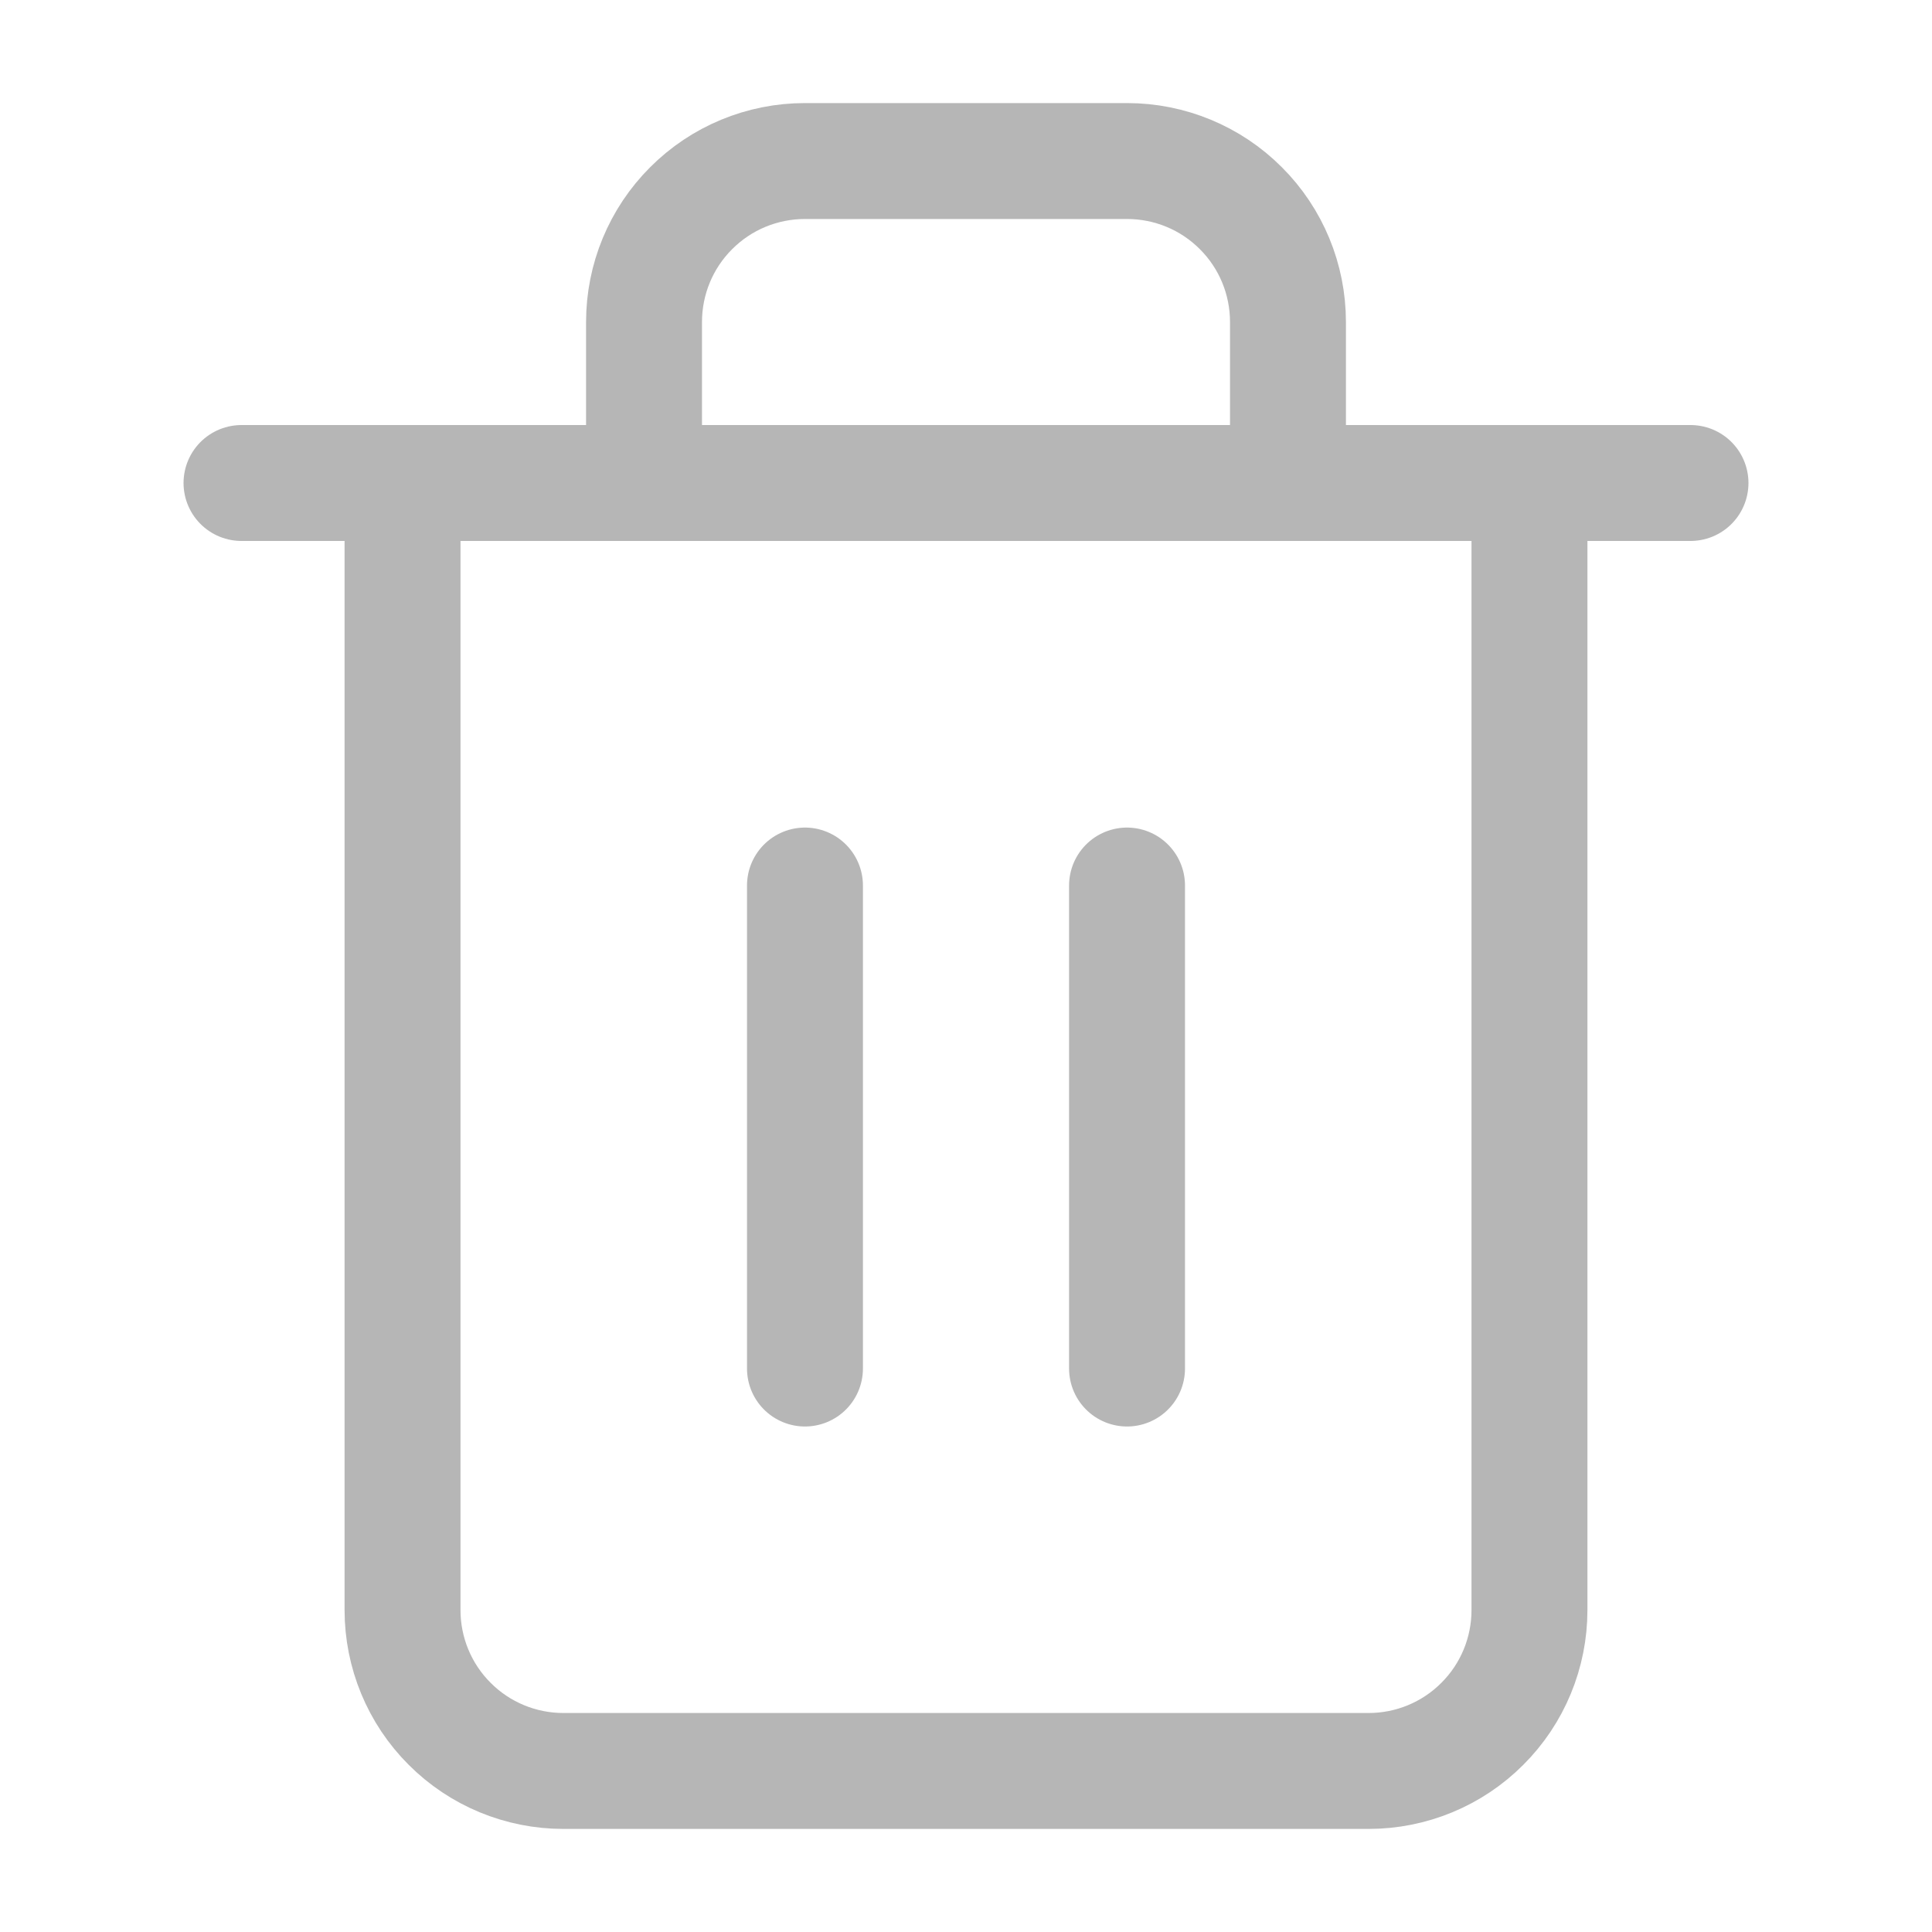
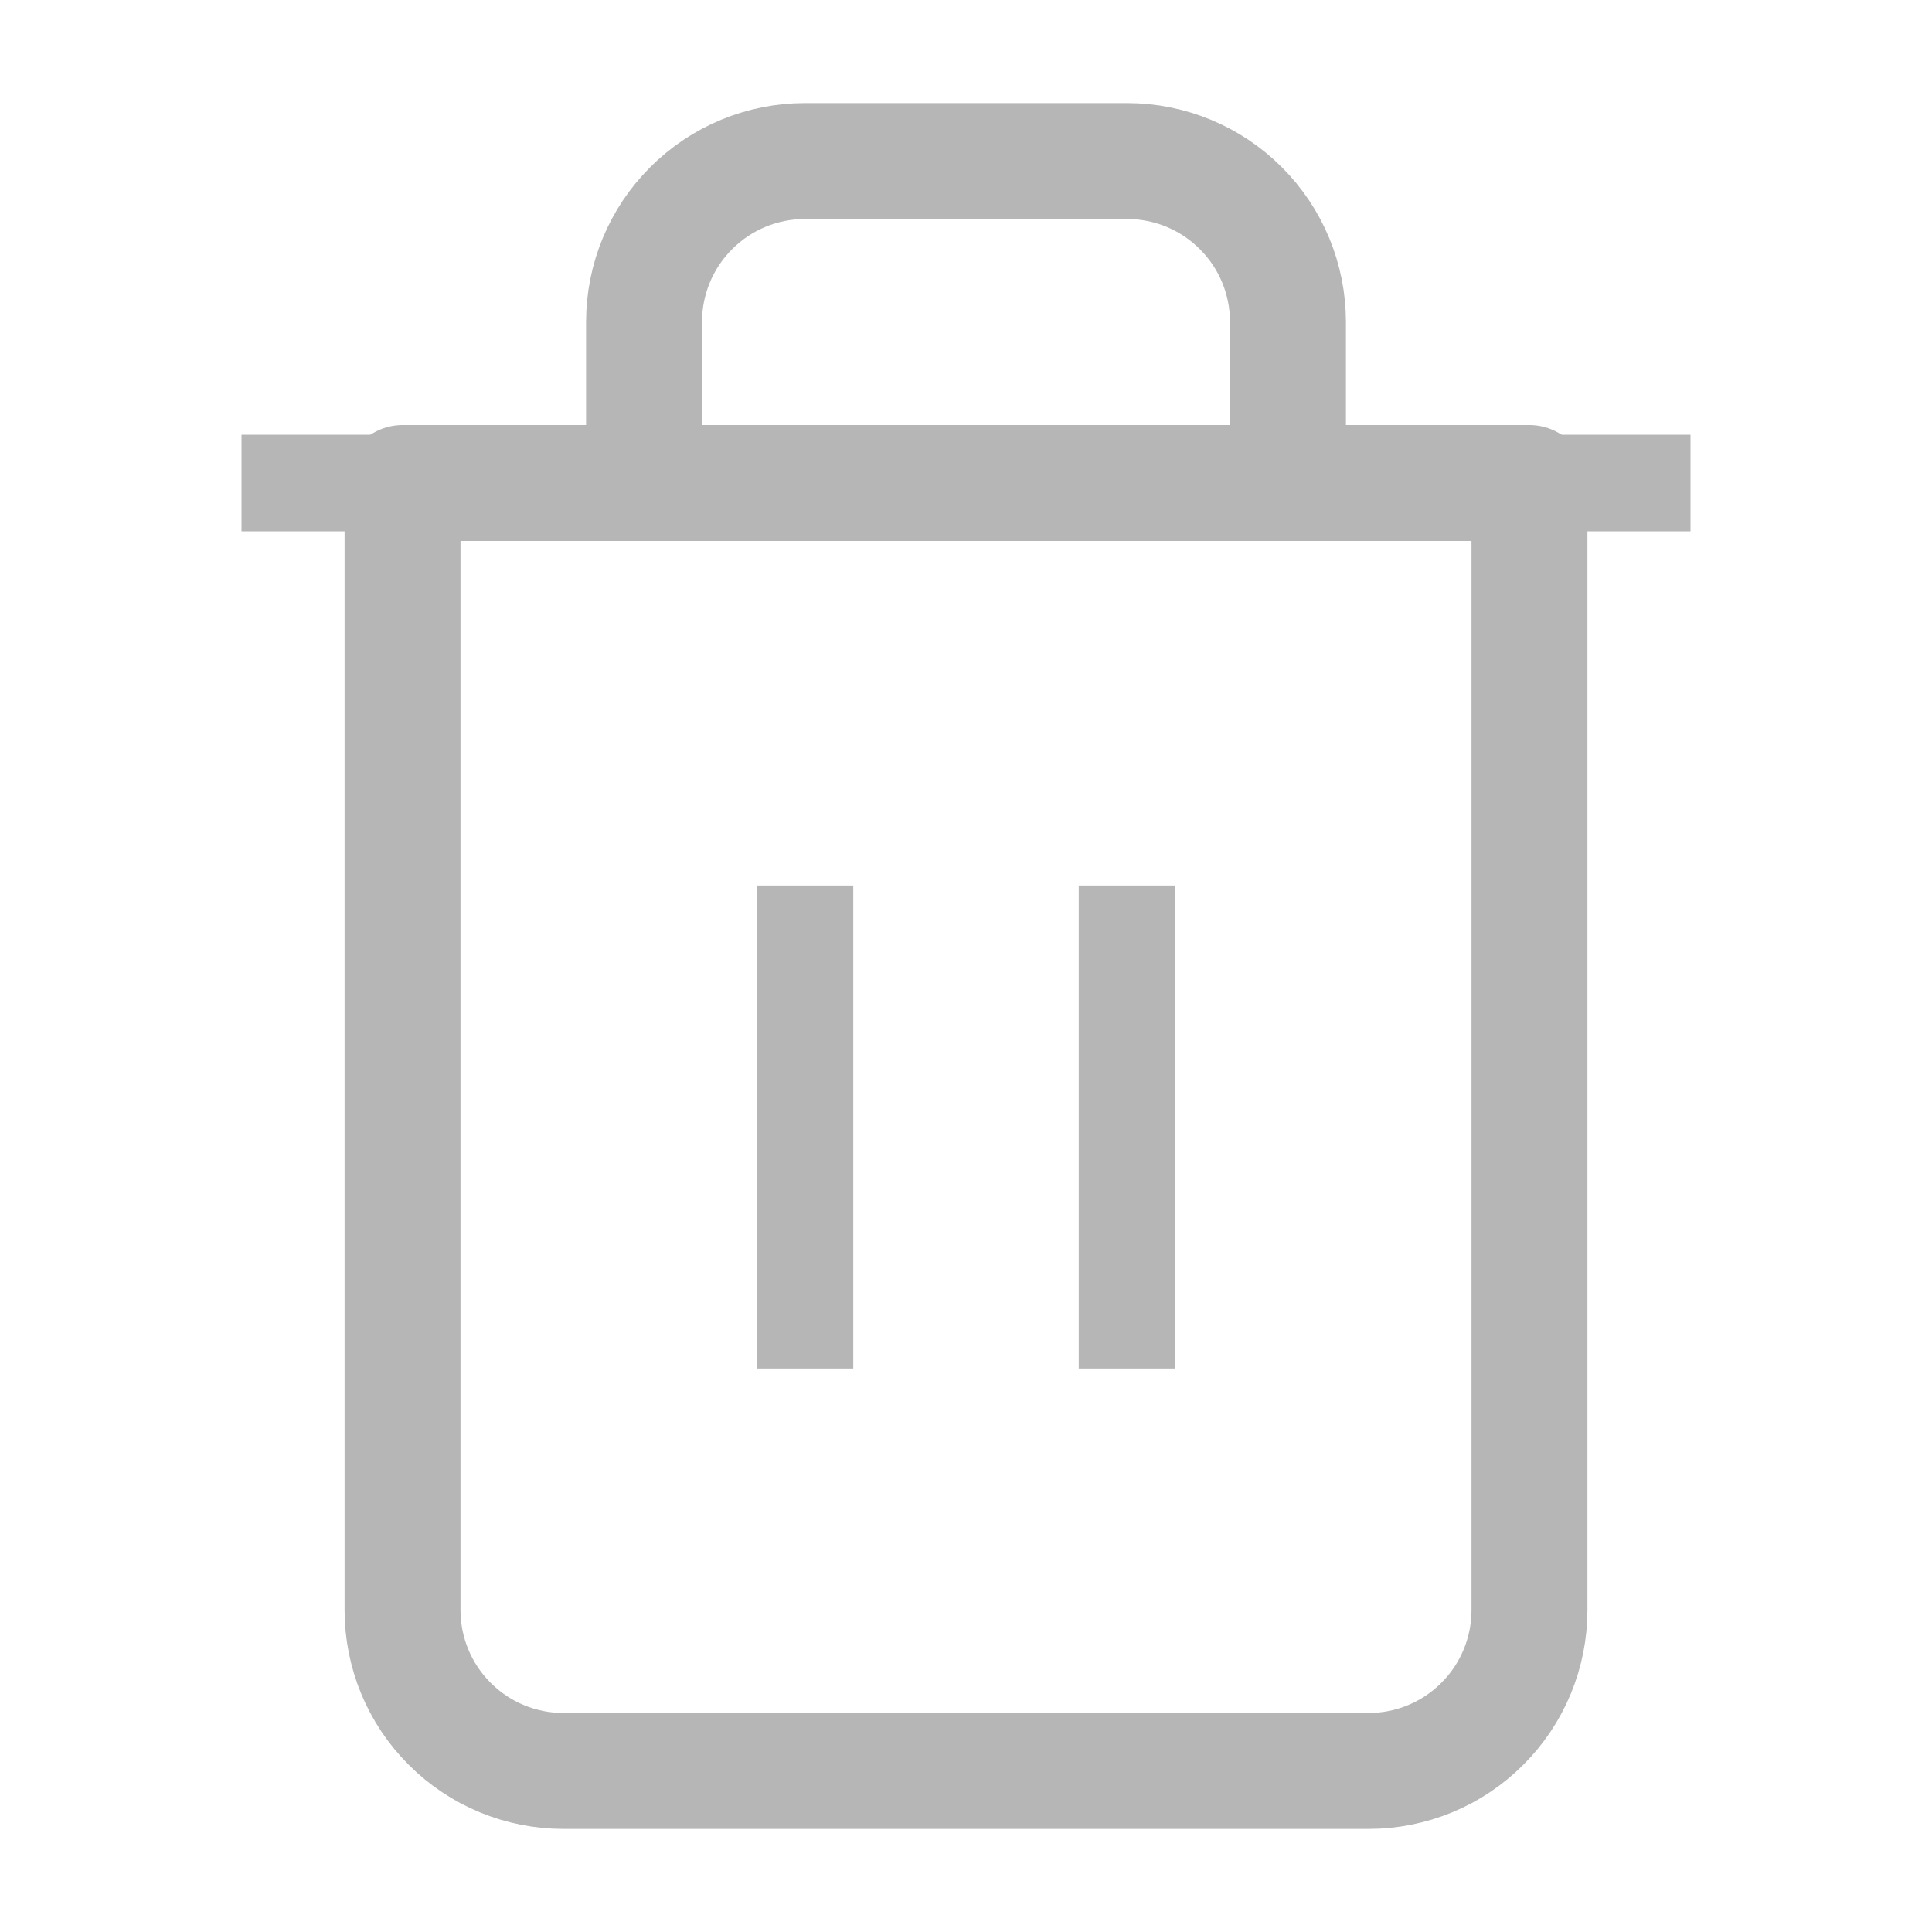
<svg xmlns="http://www.w3.org/2000/svg" width="20" height="20" viewBox="0 0 20 20" fill="none">
-   <path d="M2.5 5H4.167H17.5" stroke="#B6B6B6" stroke-width="1.2" stroke-linecap="round" stroke-linejoin="round" />
-   <path d="M6.667 5V3.333C6.667 2.891 6.842 2.467 7.155 2.155C7.467 1.842 7.891 1.667 8.333 1.667H11.667C12.109 1.667 12.533 1.842 12.845 2.155C13.158 2.467 13.333 2.891 13.333 3.333V5M15.833 5V16.667C15.833 17.109 15.658 17.533 15.345 17.845C15.033 18.158 14.609 18.333 14.167 18.333H5.833C5.391 18.333 4.967 18.158 4.655 17.845C4.342 17.533 4.167 17.109 4.167 16.667V5H15.833Z" stroke="#B6B6B6" stroke-width="1.2" stroke-linecap="round" stroke-linejoin="round" />
-   <path d="M8.333 9.167V14.167" stroke="#B6B6B6" stroke-width="1.2" stroke-linecap="round" stroke-linejoin="round" />
-   <path d="M11.667 9.167V14.167" stroke="#B6B6B6" stroke-width="1.2" stroke-linecap="round" stroke-linejoin="round" />
+   <path d="M2.5 5H4.167H17.5" stroke="#B6B6B6" strokeWidth="1.2" strokeLinecap="round" stroke-linejoin="round" />
+   <path d="M6.667 5V3.333C6.667 2.891 6.842 2.467 7.155 2.155C7.467 1.842 7.891 1.667 8.333 1.667H11.667C12.109 1.667 12.533 1.842 12.845 2.155C13.158 2.467 13.333 2.891 13.333 3.333V5M15.833 5V16.667C15.833 17.109 15.658 17.533 15.345 17.845C15.033 18.158 14.609 18.333 14.167 18.333H5.833C5.391 18.333 4.967 18.158 4.655 17.845C4.342 17.533 4.167 17.109 4.167 16.667V5H15.833Z" stroke="#B6B6B6" stroke-width="1.2" strokeLinecap="round" stroke-linejoin="round" />
+   <path d="M8.333 9.167V14.167" stroke="#B6B6B6" strokeWidth="1.2" strokeLinecap="round" stroke-linejoin="round" />
+   <path d="M11.667 9.167V14.167" stroke="#B6B6B6" strokeWidth="1.2" strokeLinecap="round" stroke-linejoin="round" />
</svg>
